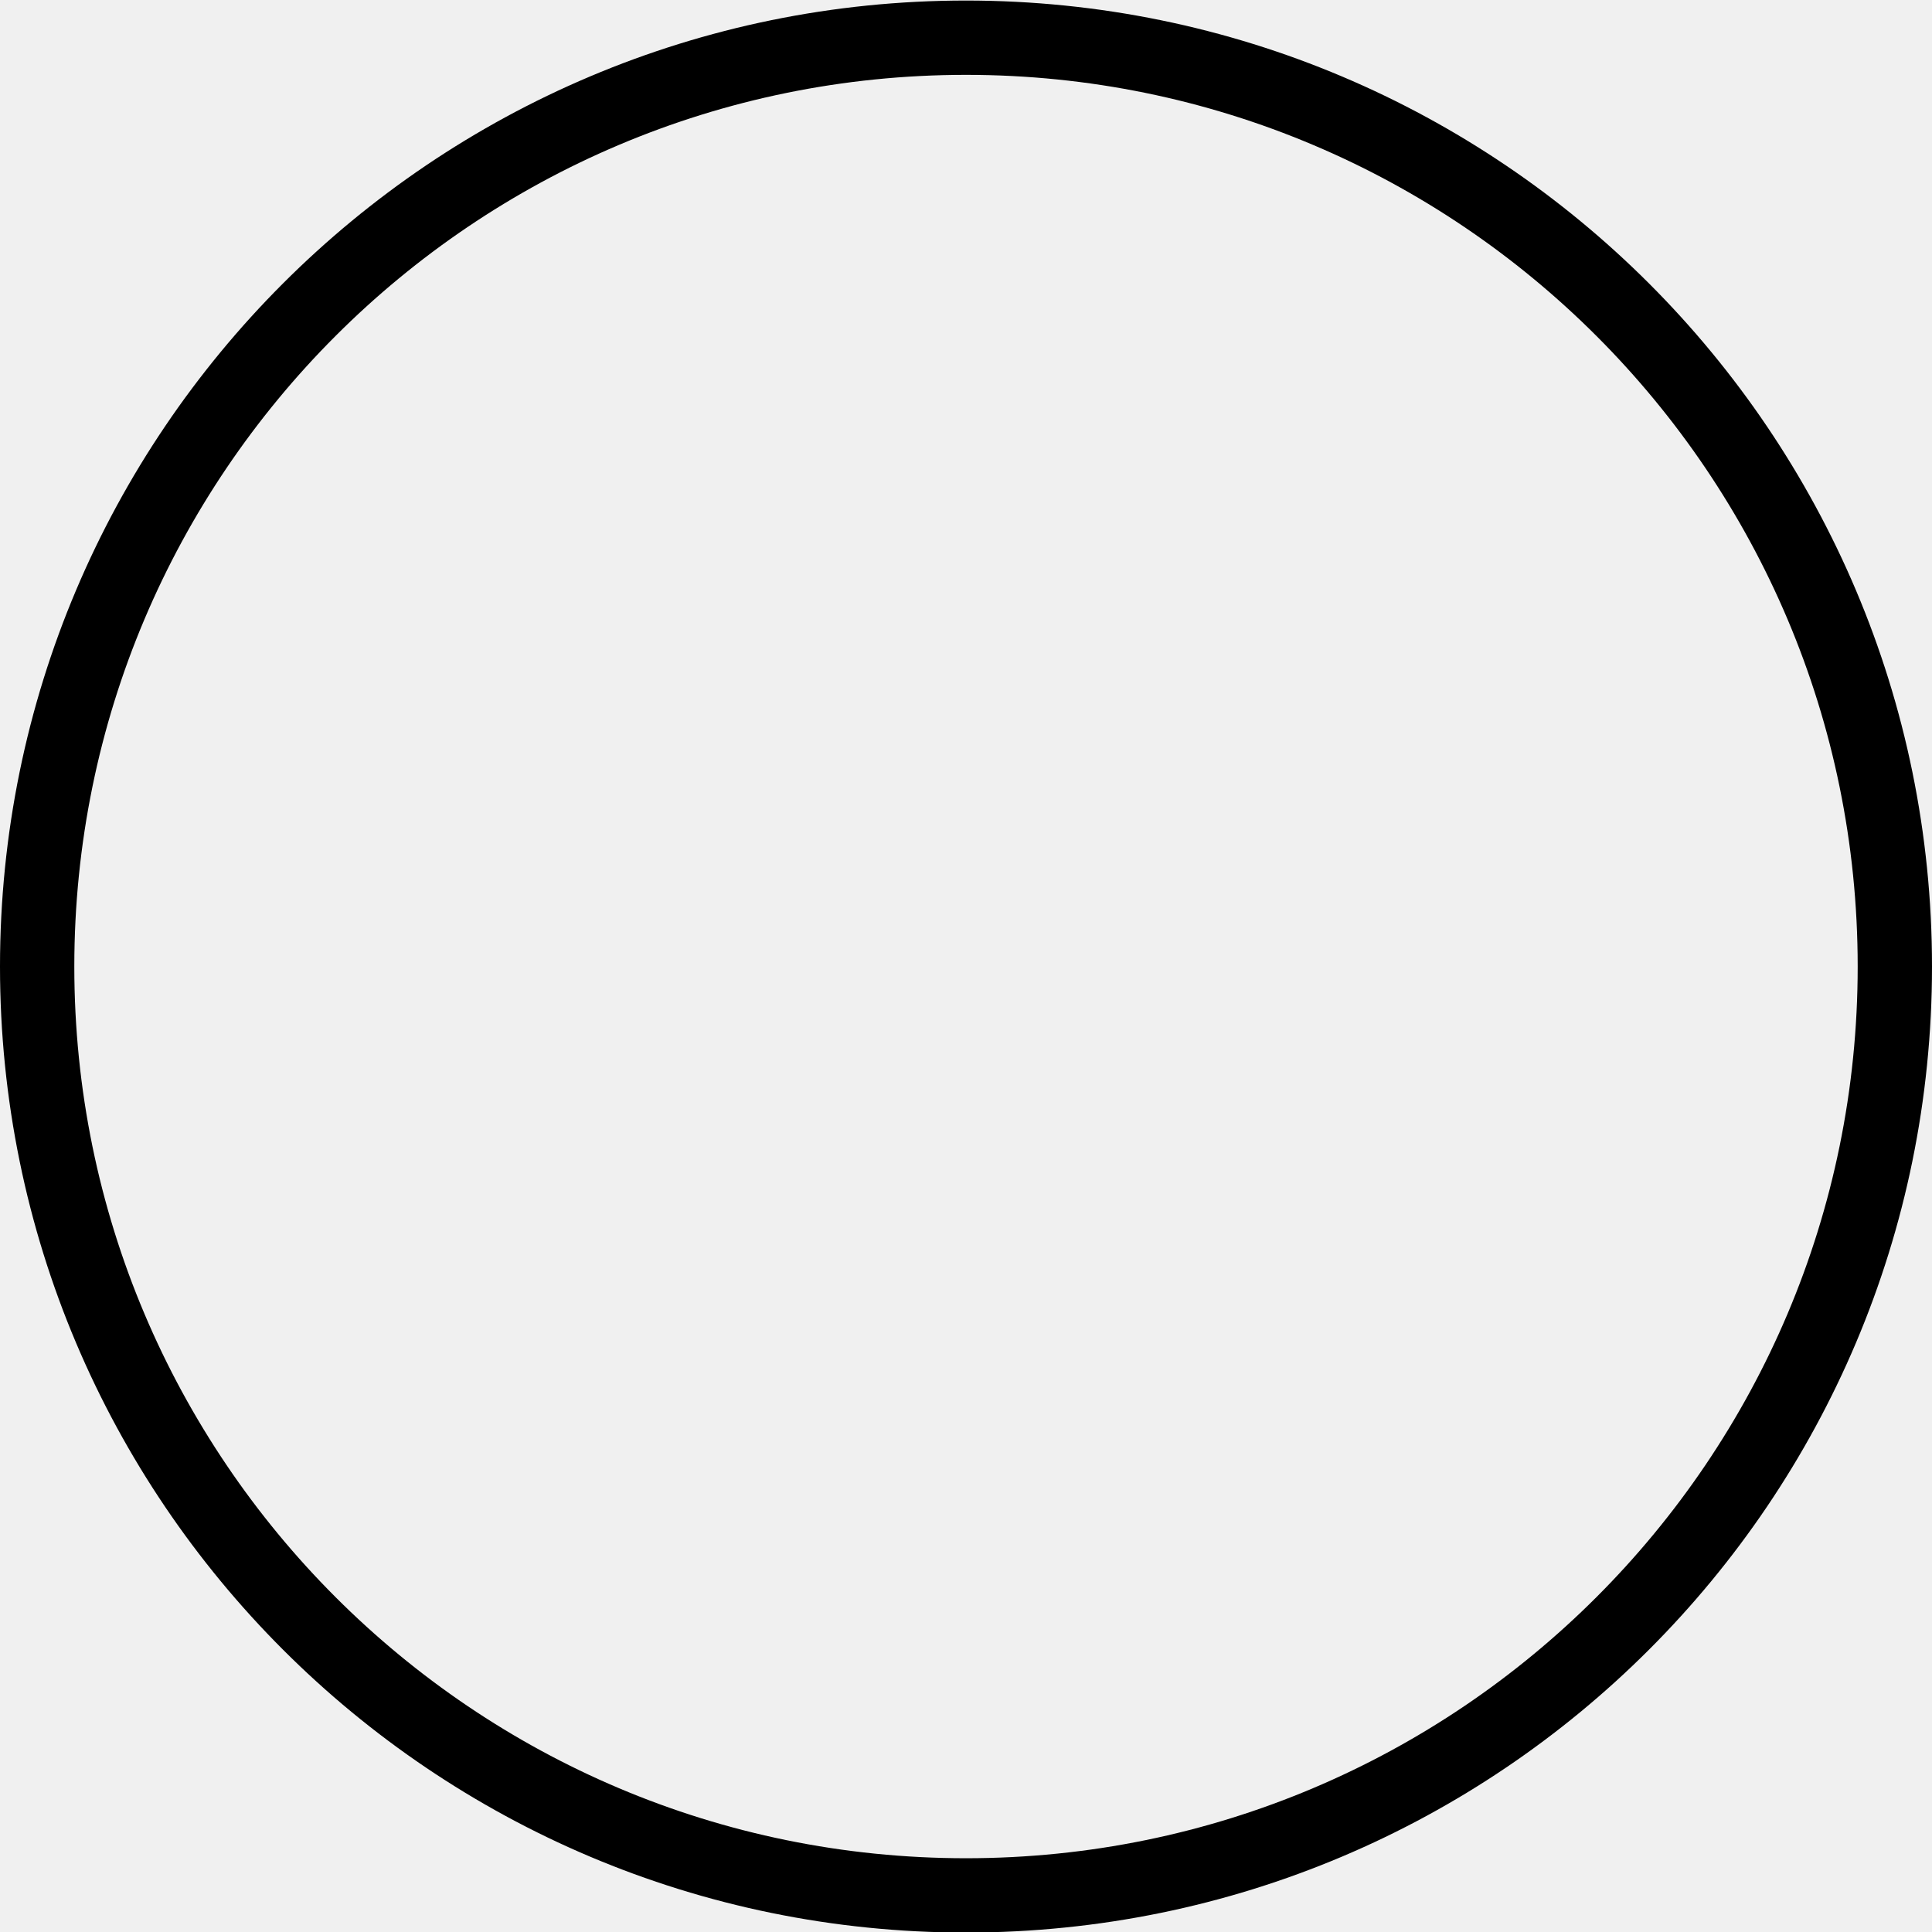
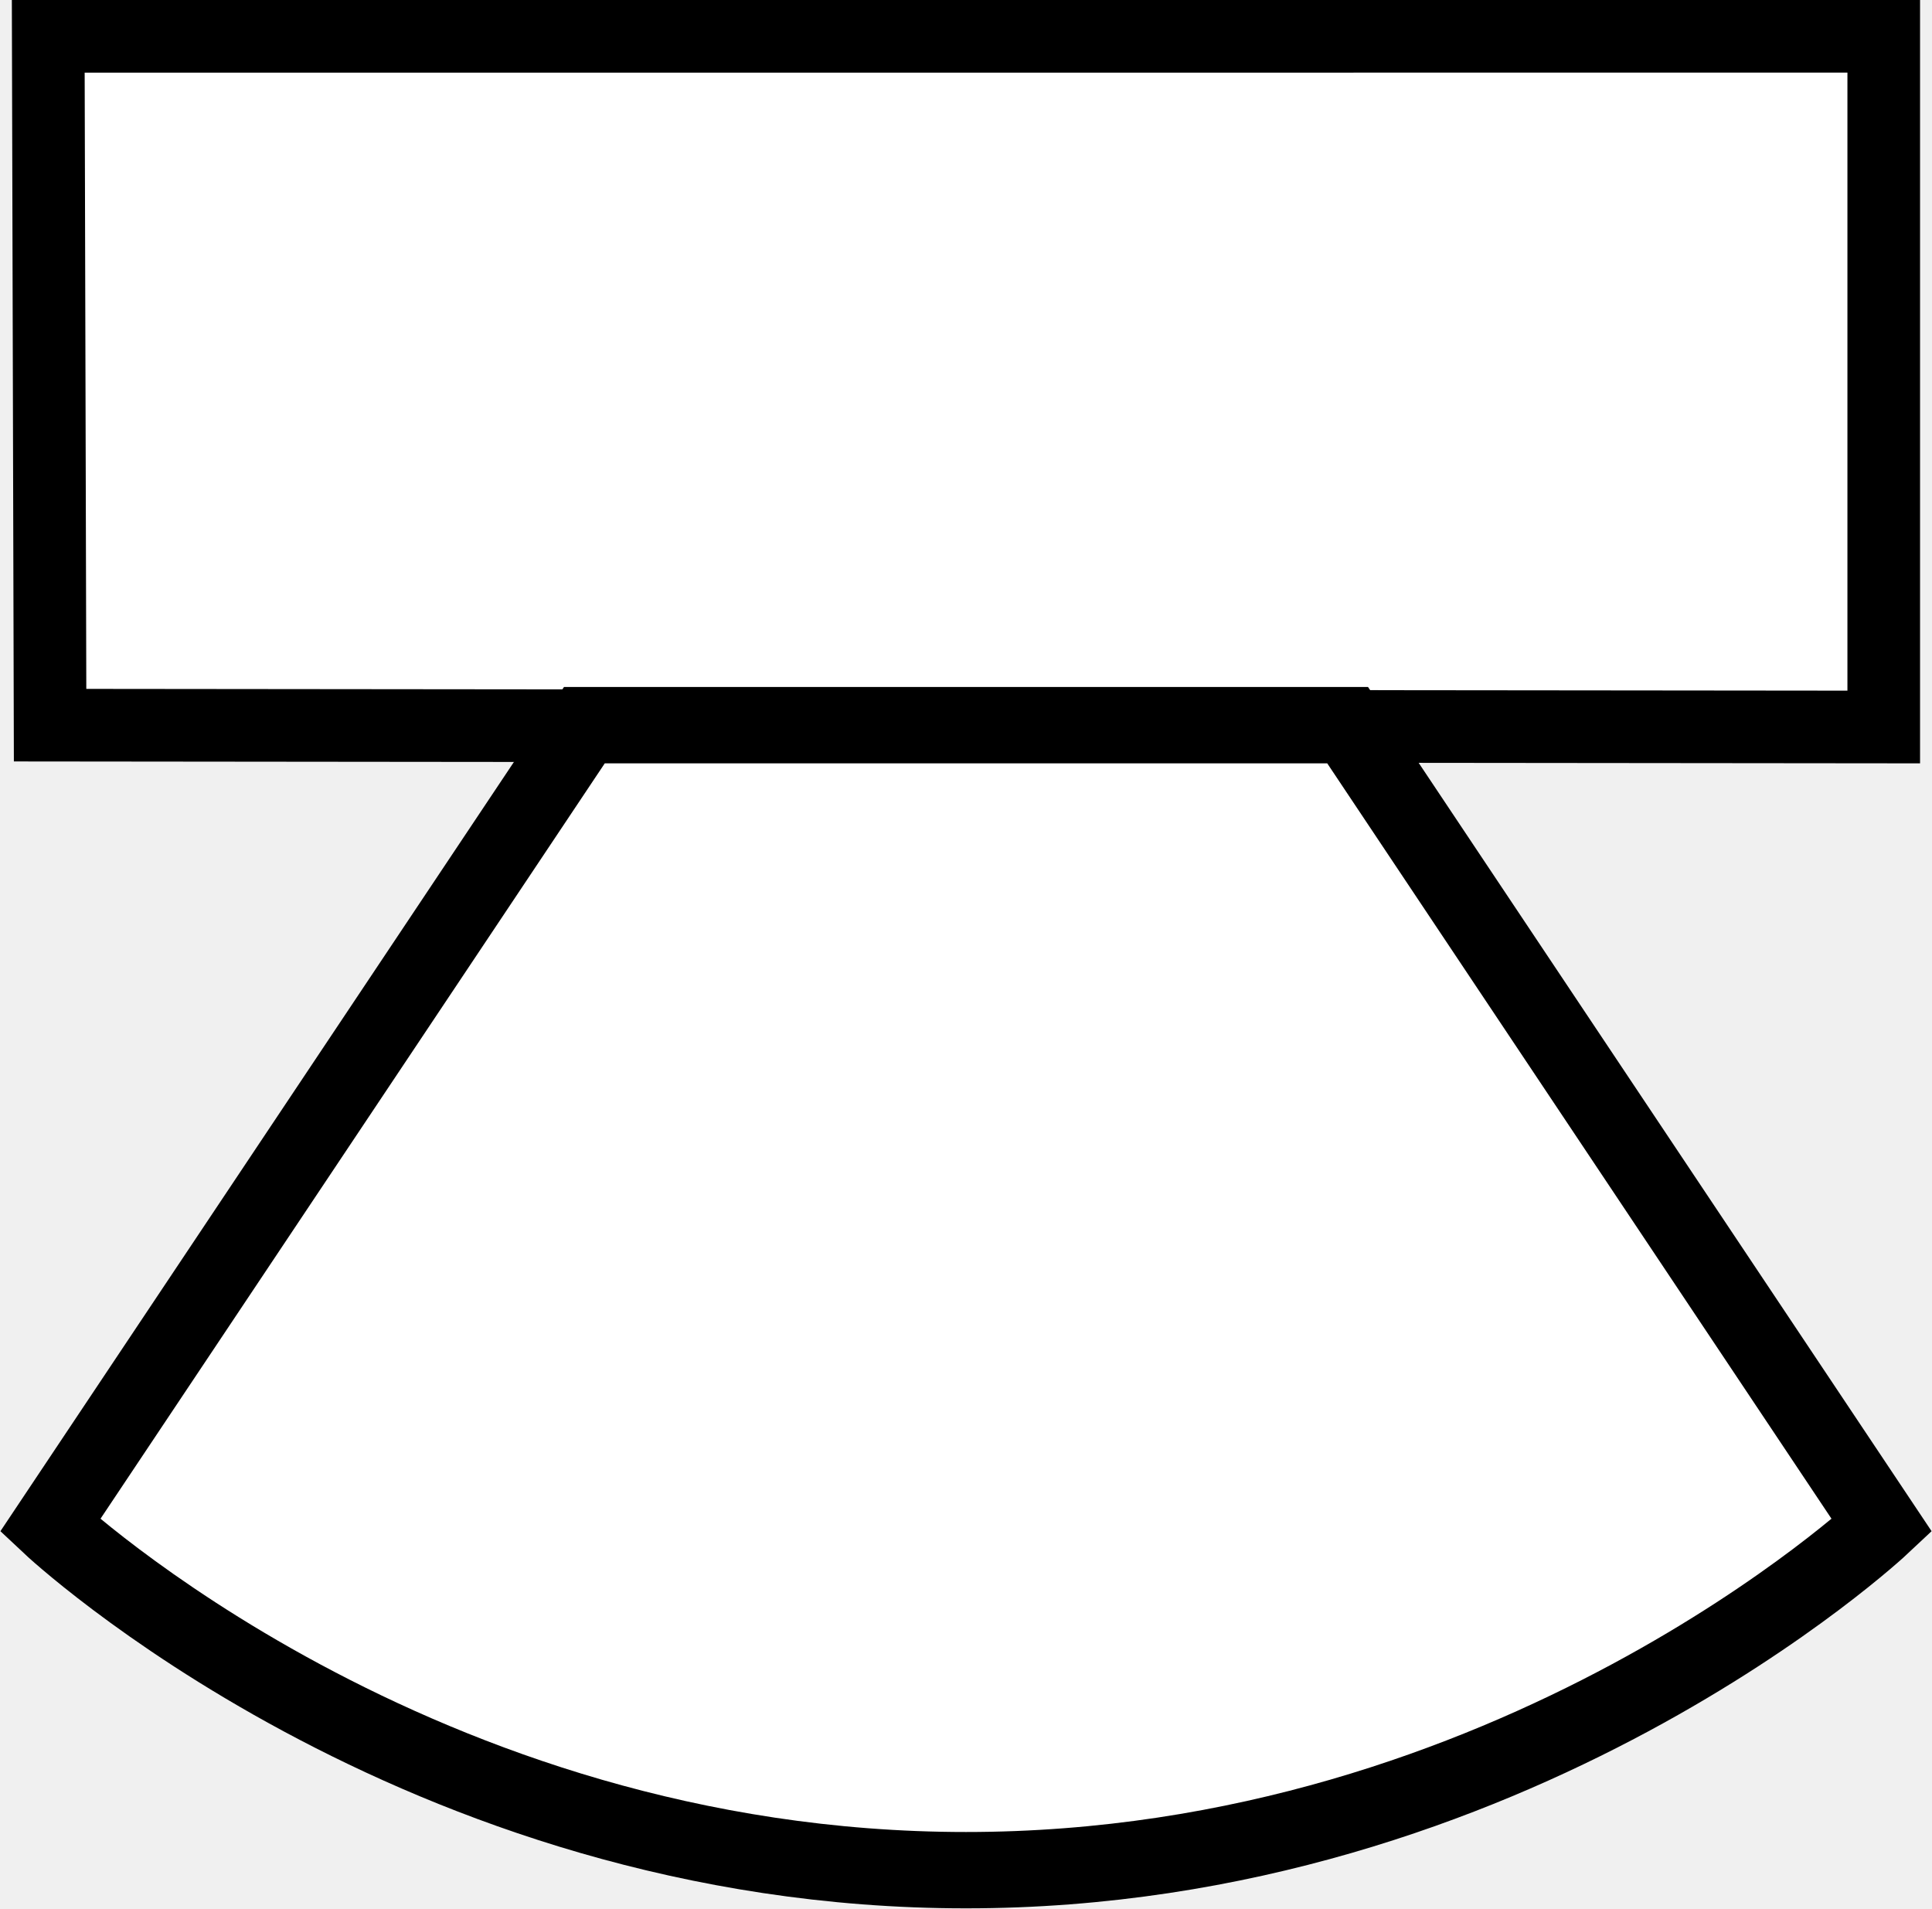
- <svg xmlns="http://www.w3.org/2000/svg" width="52" height="52" id="svg2" version="1.1">
-   <defs id="defs4" />
-   <g id="layer1" transform="translate(0,-0.3477402)">
-     <path style="fill:#ffffff;fill-opacity:0;stroke:#000000;stroke-width:2;stroke-miterlimit:4;stroke-opacity:1;stroke-dasharray:none" id="path2985" d="m 50,24.171 c 0,13.807 -11.193,25 -25,25 -13.807,0 -25,-11.193 -25,-25 0,-13.807 11.193,-25 25,-25 13.807,0 25,11.193 25,25 z" transform="translate(1,2.19149)" />
+ <svg xmlns="http://www.w3.org/2000/svg" width="50.625" height="50" id="svg4011" version="1.1">
+   <defs id="defs4013" />
+   <g id="layer1" transform="translate(0.625,-1002.375)">
+     <g id="g5299" transform="translate(-0.3125,0)">
+       <path id="path4688" d="M 0.952,1003.327 1,1021.375 l 48.048,0.048 0,-18.097 z" style="fill:#ffffff;fill-opacity:1;stroke:#000000;stroke-width:1.903;stroke-linecap:butt;stroke-linejoin:miter;stroke-miterlimit:4;stroke-opacity:1;stroke-dasharray:none" />
+       <path id="path4690" d="m 15,1021.375 -14,20.97 c 0,0 9.6,9.03 24,9.03 14.4,0 24,-9.03 24,-9.03 L 35,1021.375 z" style="fill:#ffffff;fill-opacity:1;stroke:#000000;stroke-width:2;stroke-linecap:butt;stroke-linejoin:miter;stroke-miterlimit:4;stroke-opacity:1;stroke-dasharray:none" />
+     </g>
  </g>
</svg>
